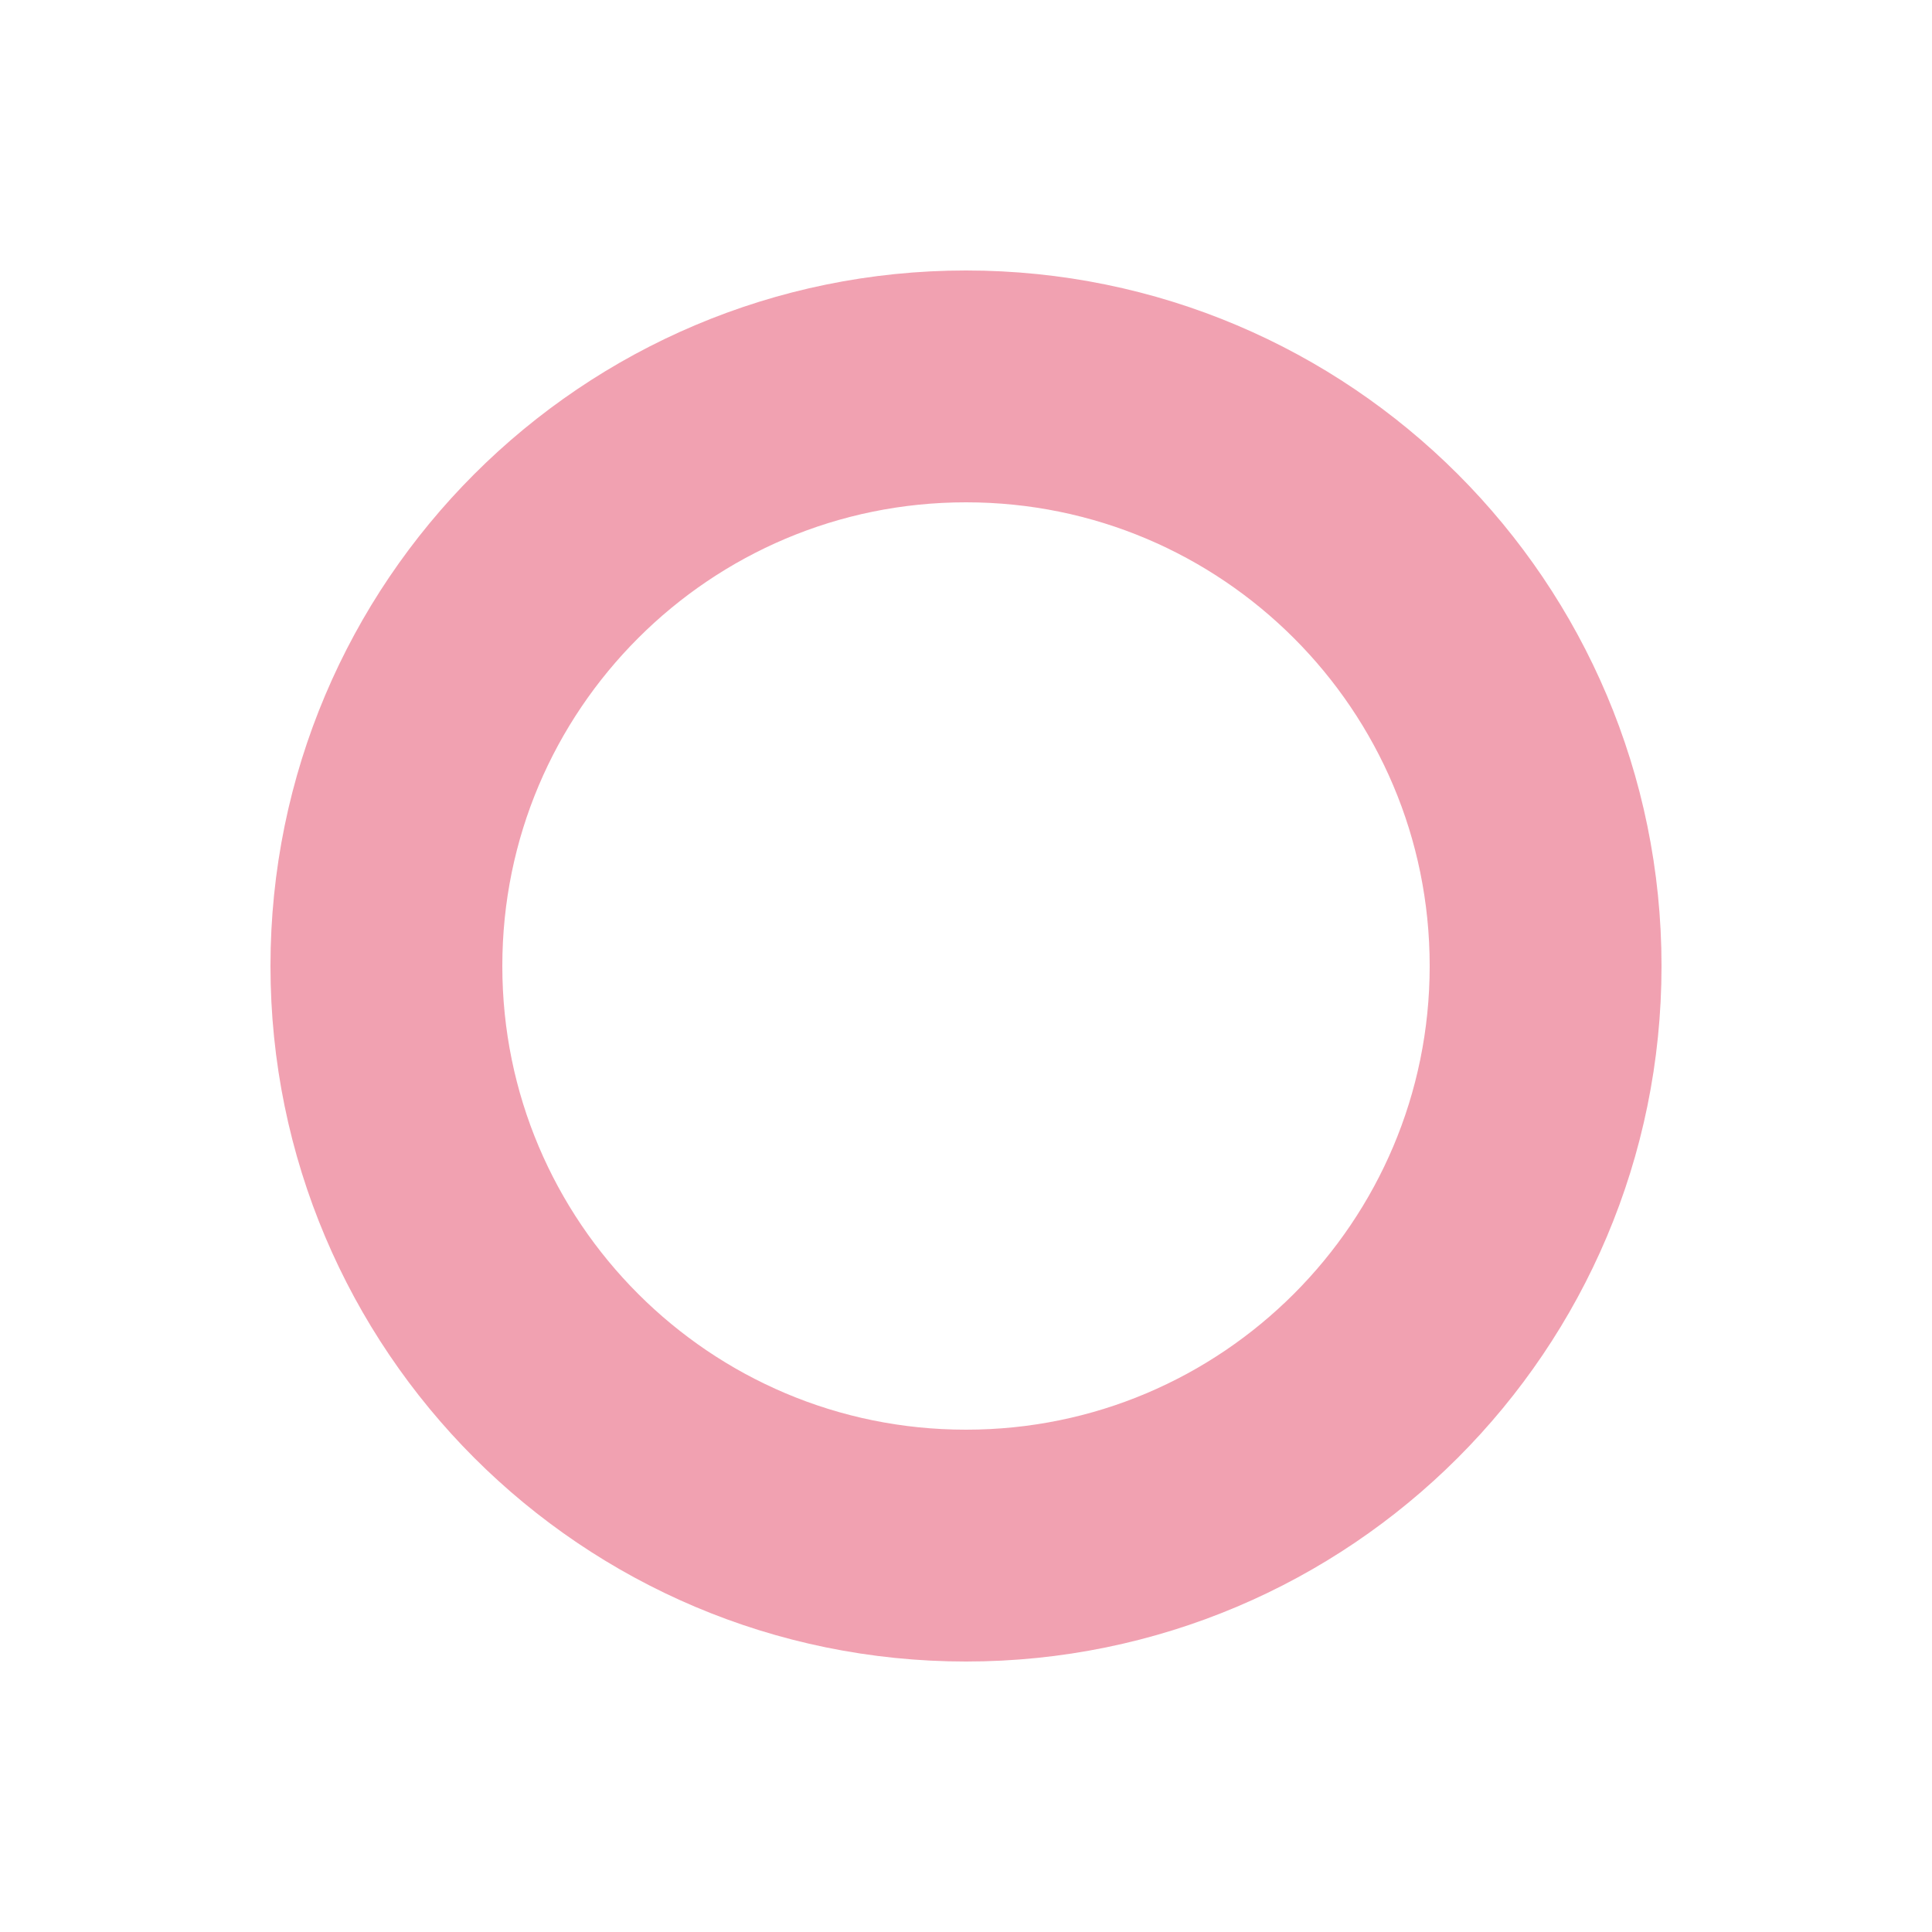
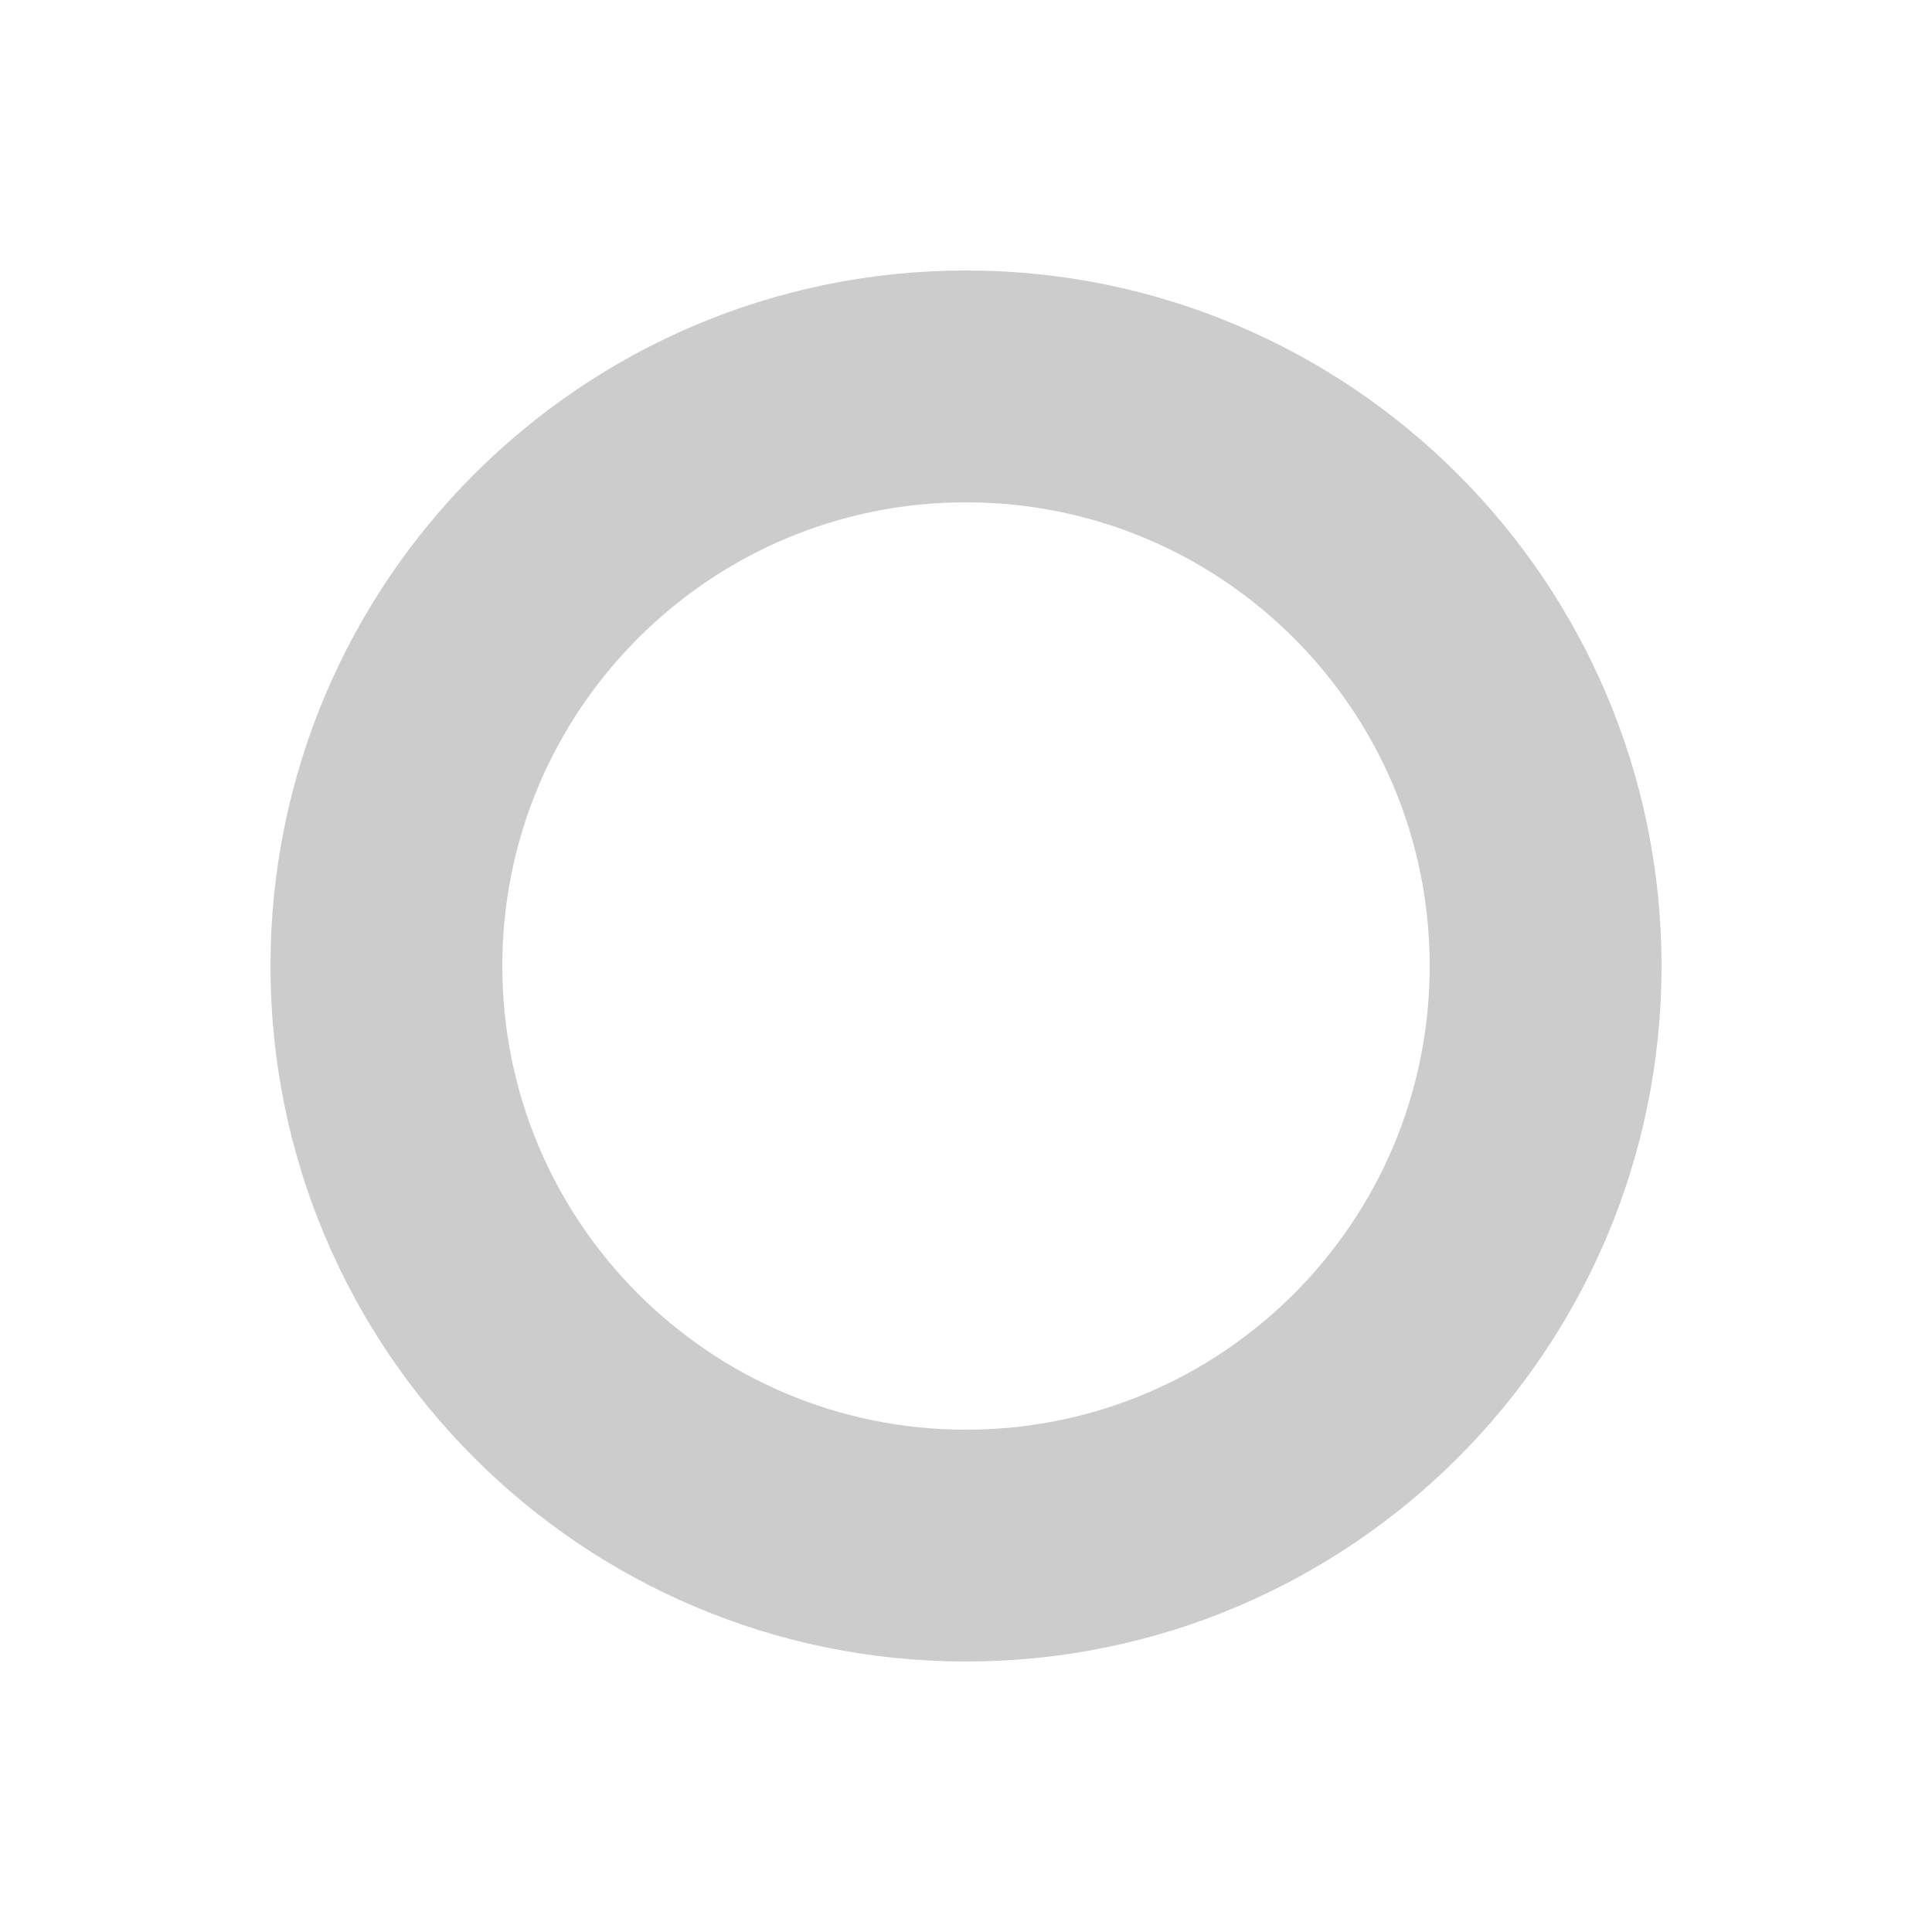
<svg xmlns="http://www.w3.org/2000/svg" width="5" height="5" viewBox="0 0 5 5">
-   <path d="     M 0 0     m 2.5 2.5     m  0 -1.5     a 1.5 1.5 0 0 1 0 3     a 1.5 1.5 0 0 1 0 -3" stroke="rgba(220, 20, 60, 0.4)" stroke-width="0.6" fill="none" />
+   <path d="     M 0 0     m 2.5 2.5     m  0 -1.5     a 1.5 1.5 0 0 1 0 3     a 1.5 1.5 0 0 1 0 -3" stroke="rgba(128, 128, 128, 0.4)" stroke-width="0.6" fill="none" />
</svg>
